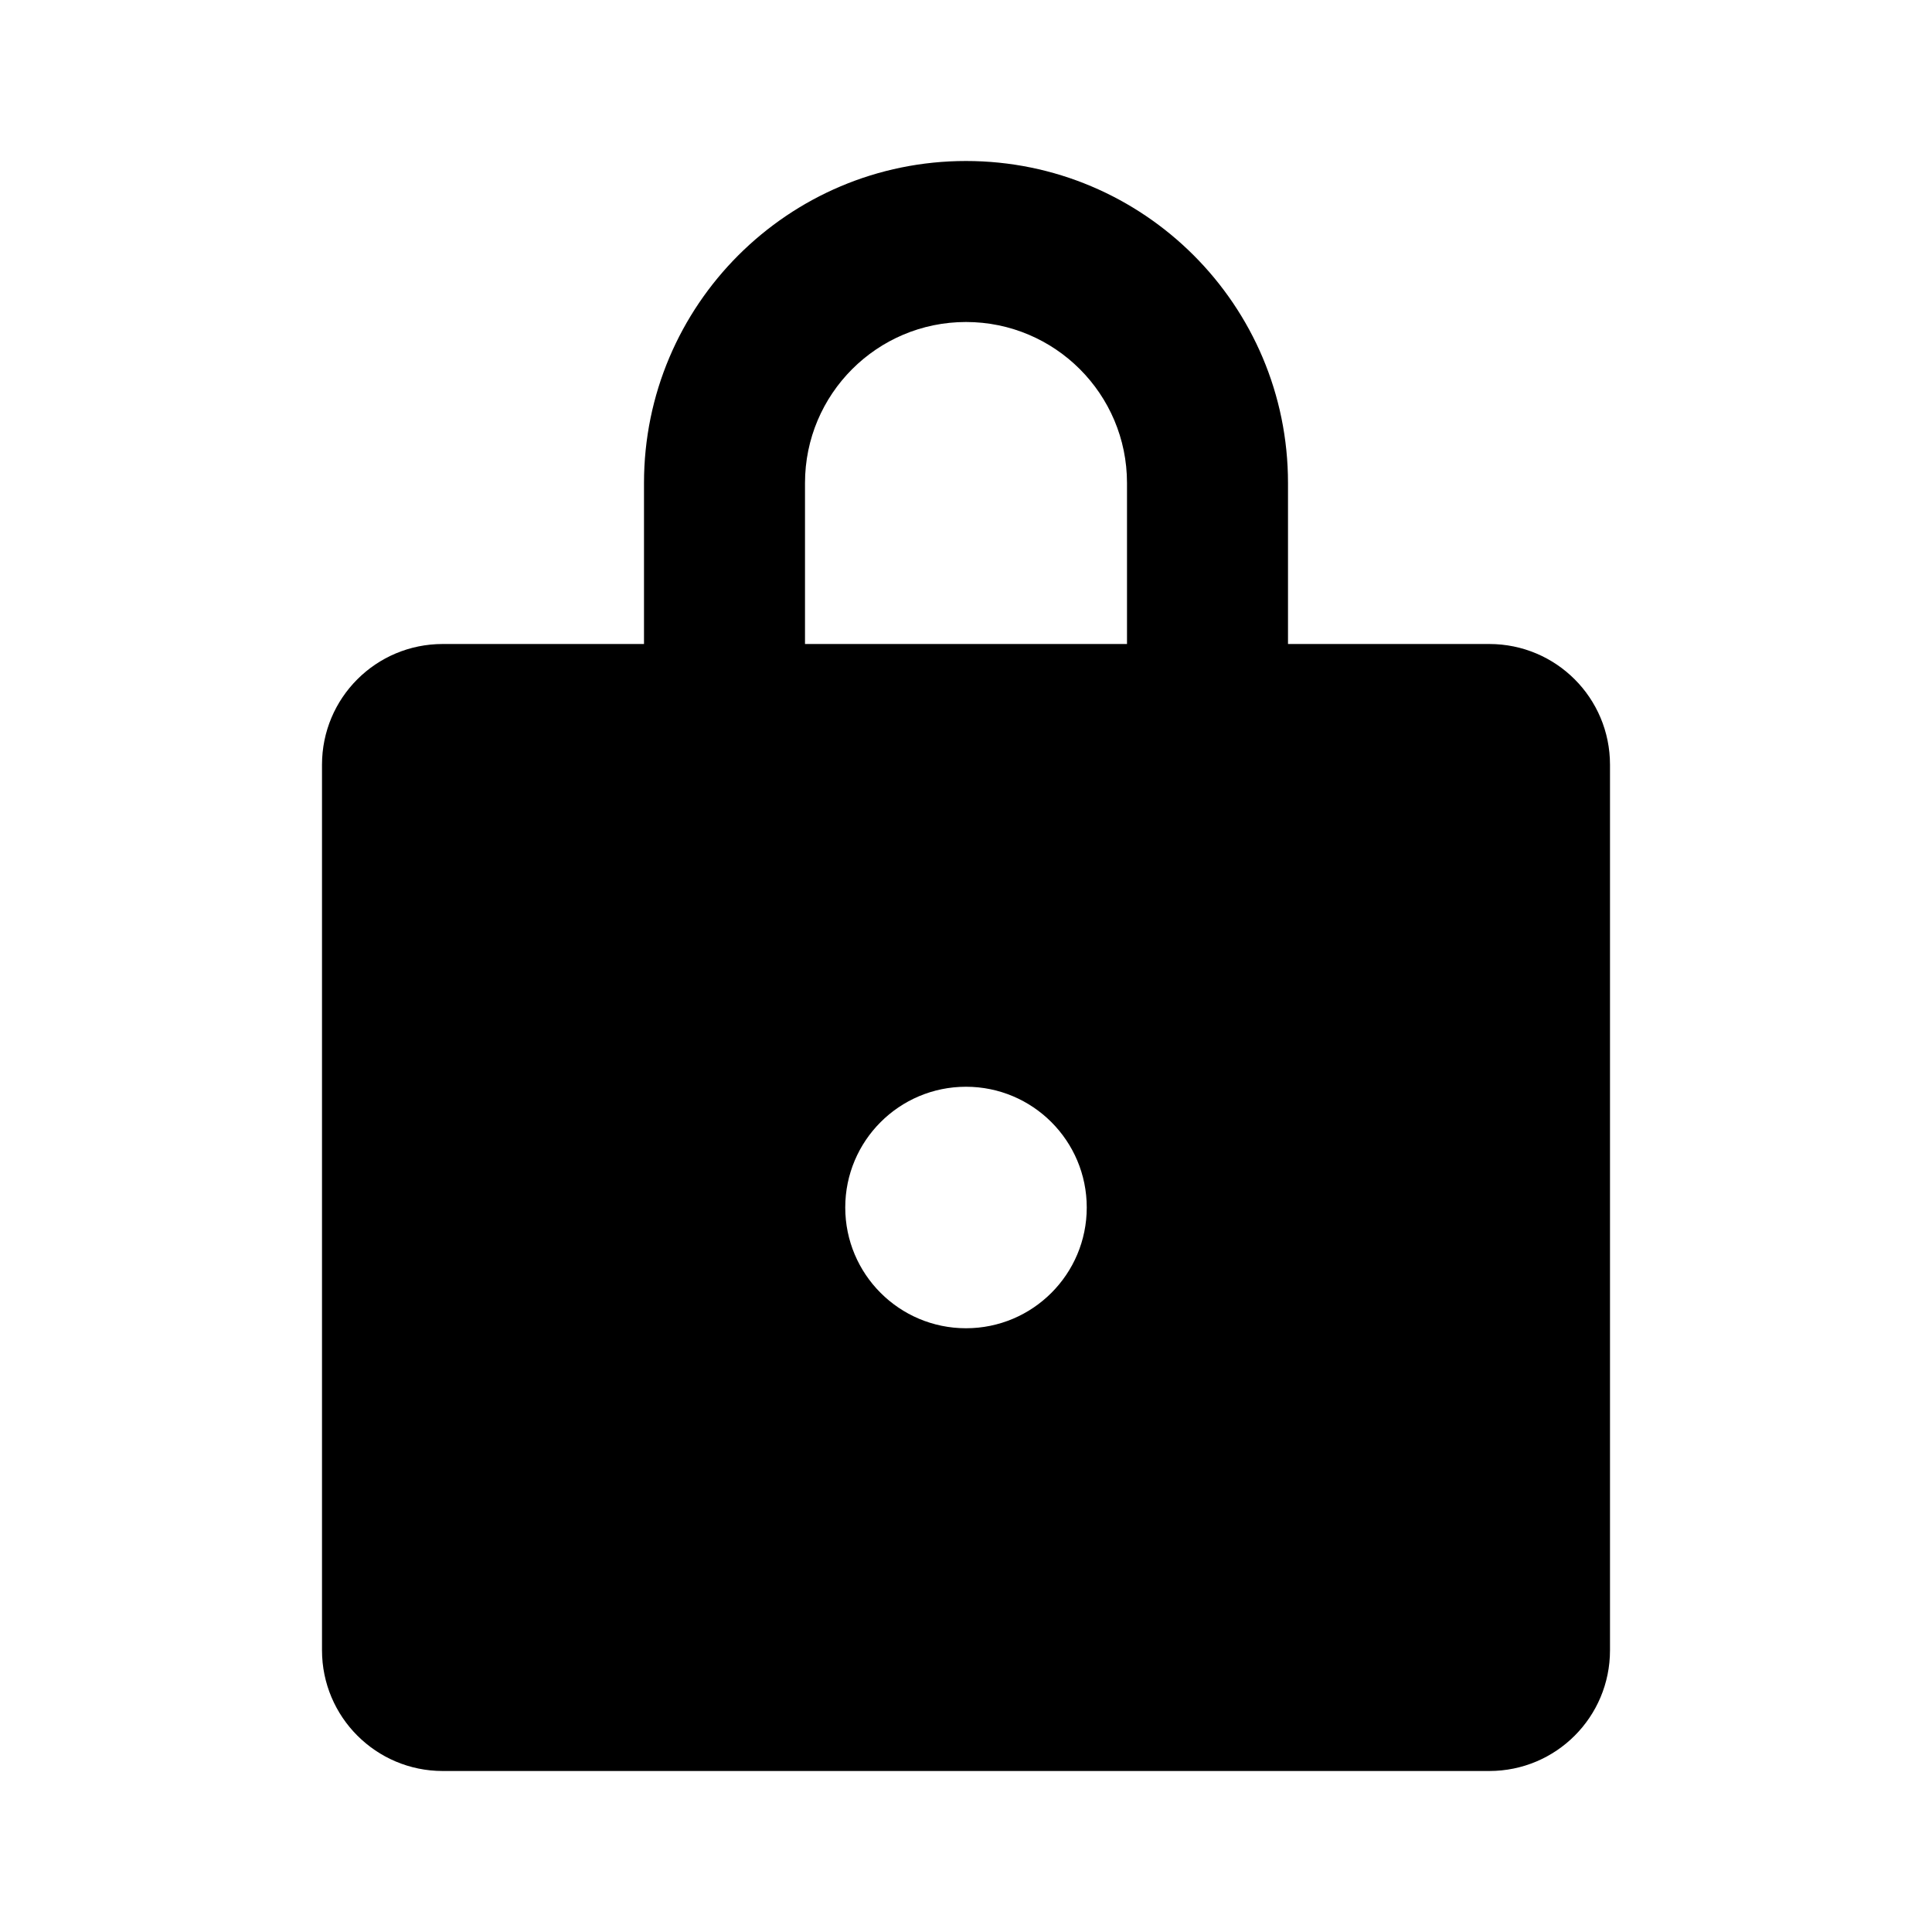
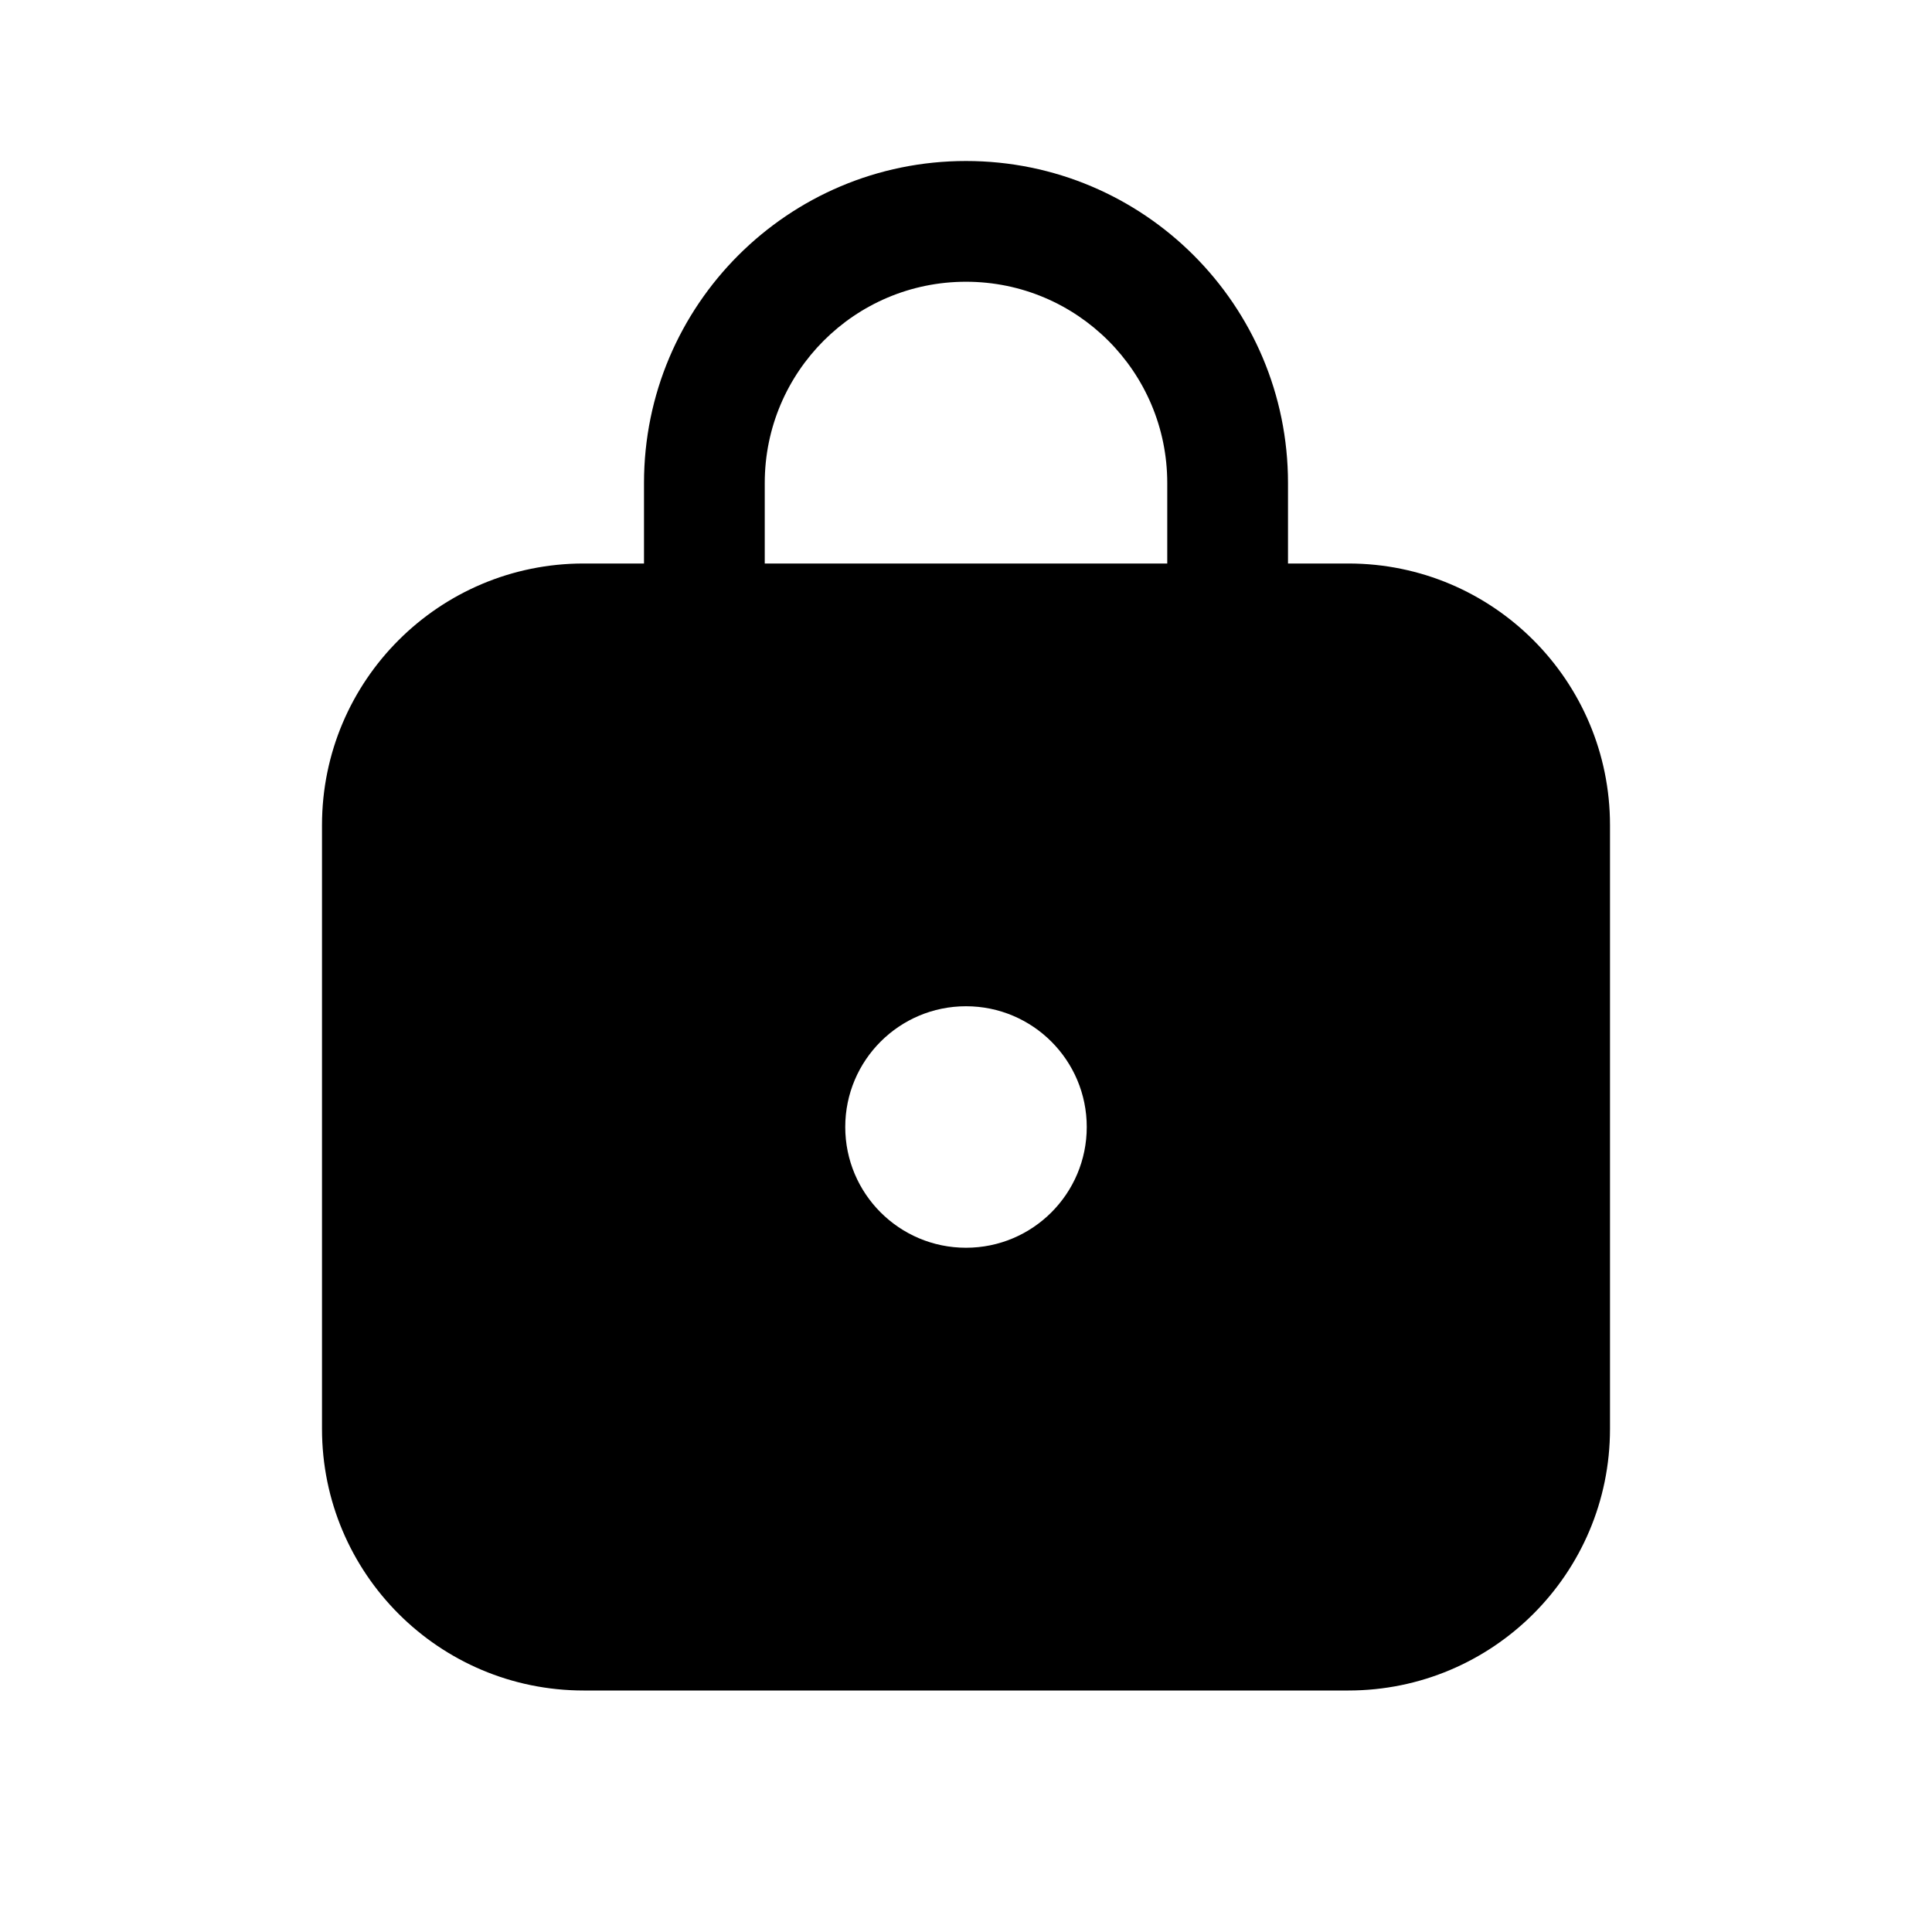
<svg xmlns="http://www.w3.org/2000/svg" width="24" height="24" viewBox="0 0 24 24">
-   <path d="M12 2a4 4 0 0 1 4 4v2h2.5c.83 0 1.5.67 1.5 1.5v11c0 .83-.67 1.5-1.5 1.5h-13A1.5 1.5 0 0 1 4 20.5v-11C4 8.67 4.67 8 5.5 8H8V6a4 4 0 0 1 4-4Zm0 11.5a1.5 1.5 0 1 0 0 3 1.5 1.5 0 0 0 0-3ZM12 4a2 2 0 0 0-2 2v2h4V6a2 2 0 0 0-2-2Z" />
+   <path d="M16 6v1h.75C18.55 7 20 8.46 20 10.25v7.5c0 1.8-1.46 3.25-3.25 3.25h-9.5A3.25 3.25 0 0 1 4 17.75v-7.5C4 8.45 5.46 7 7.25 7H8V6a4 4 0 1 1 8 0ZM9.5 6v1h5V6a2.5 2.5 0 0 0-5 0Zm2.5 9.5a1.5 1.5 0 1 0 0-3 1.5 1.5 0 0 0 0 3Z" />
</svg>
